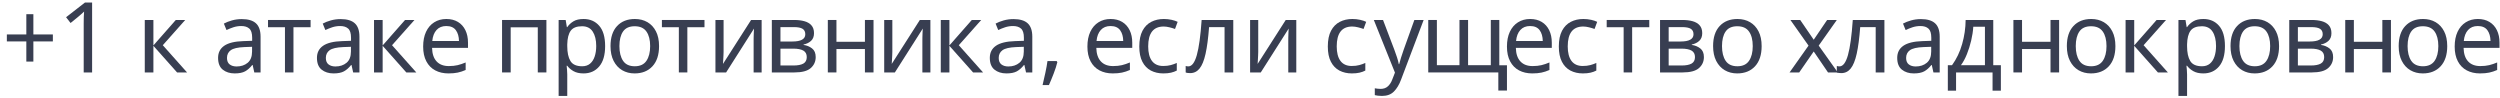
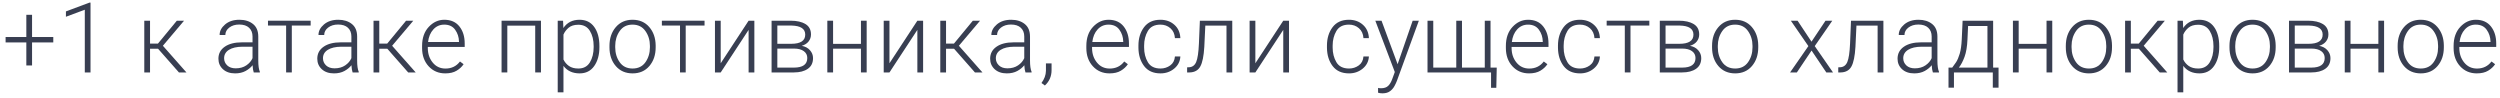
<svg xmlns="http://www.w3.org/2000/svg" clip-rule="evenodd" stroke-miterlimit="4.00" viewBox="0 0 1277 50">
  <defs />
  <g transform="matrix(1.00, 0.00, -0.00, -1.00, 0.0, 50.0)">
-     <text xml:space="preserve" font-family="Roboto-Regular" font-size="50.0" fill="#383E51" transform="matrix(1.00, 0.00, -0.00, -1.00, 1.0, 13.0)">+</text>
-     <text xml:space="preserve" font-family="Roboto-Regular" font-size="50.0" fill="#383E51" transform="matrix(1.00, 0.00, -0.00, -1.00, 29.3, 13.0)">1</text>
-     <text xml:space="preserve" font-family="Roboto-Regular" font-size="50.0" fill="#383E51" transform="matrix(1.00, 0.00, -0.00, -1.00, 57.4, 13.0)"> </text>
-     <text xml:space="preserve" font-family="Roboto-Regular" font-size="50.0" fill="#383E51" transform="matrix(1.00, 0.00, -0.00, -1.00, 69.7, 13.0)">к</text>
-     <text xml:space="preserve" font-family="Roboto-Regular" font-size="50.0" fill="#383E51" transform="matrix(1.00, 0.00, -0.00, -1.00, 96.8, 13.0)"> </text>
-     <text xml:space="preserve" font-family="Roboto-Regular" font-size="50.0" fill="#383E51" transform="matrix(1.00, 0.00, -0.00, -1.00, 109.1, 13.0)">а</text>
-     <text xml:space="preserve" font-family="Roboto-Regular" font-size="50.0" fill="#383E51" transform="matrix(1.00, 0.00, -0.00, -1.00, 135.9, 13.0)">т</text>
-     <text xml:space="preserve" font-family="Roboto-Regular" font-size="50.0" fill="#383E51" transform="matrix(1.00, 0.00, -0.00, -1.00, 159.6, 13.0)">а</text>
-     <text xml:space="preserve" font-family="Roboto-Regular" font-size="50.0" fill="#383E51" transform="matrix(1.00, 0.00, -0.00, -1.00, 186.8, 13.0)">к</text>
-     <text xml:space="preserve" font-family="Roboto-Regular" font-size="50.0" fill="#383E51" transform="matrix(1.00, 0.00, -0.00, -1.00, 213.4, 13.0)">е</text>
-     <text xml:space="preserve" font-family="Roboto-Regular" font-size="50.0" fill="#383E51" transform="matrix(1.00, 0.00, -0.00, -1.00, 239.9, 13.0)"> </text>
-     <text xml:space="preserve" font-family="Roboto-Regular" font-size="50.0" fill="#383E51" transform="matrix(1.00, 0.00, -0.00, -1.00, 252.2, 13.0)">п</text>
-     <text xml:space="preserve" font-family="Roboto-Regular" font-size="50.0" fill="#383E51" transform="matrix(1.00, 0.00, -0.00, -1.00, 281.1, 13.0)">р</text>
-     <text xml:space="preserve" font-family="Roboto-Regular" font-size="50.0" fill="#383E51" transform="matrix(1.00, 0.00, -0.00, -1.00, 309.1, 13.0)">о</text>
-     <text xml:space="preserve" font-family="Roboto-Regular" font-size="50.0" fill="#383E51" transform="matrix(1.00, 0.00, -0.00, -1.00, 337.1, 13.0)">т</text>
-     <text xml:space="preserve" font-family="Roboto-Regular" font-size="50.0" fill="#383E51" transform="matrix(1.00, 0.00, -0.00, -1.00, 361.2, 13.0)">и</text>
-     <text xml:space="preserve" font-family="Roboto-Regular" font-size="50.0" fill="#383E51" transform="matrix(1.00, 0.00, -0.00, -1.00, 390.0, 13.0)">в</text>
-     <text xml:space="preserve" font-family="Roboto-Regular" font-size="50.0" fill="#383E51" transform="matrix(1.00, 0.00, -0.00, -1.00, 418.6, 13.0)">н</text>
-     <text xml:space="preserve" font-family="Roboto-Regular" font-size="50.0" fill="#383E51" transform="matrix(1.00, 0.00, -0.00, -1.00, 447.4, 13.0)">и</text>
-     <text xml:space="preserve" font-family="Roboto-Regular" font-size="50.0" fill="#383E51" transform="matrix(1.00, 0.00, -0.00, -1.00, 476.3, 13.0)">к</text>
-     <text xml:space="preserve" font-family="Roboto-Regular" font-size="50.0" fill="#383E51" transform="matrix(1.00, 0.00, -0.00, -1.00, 503.3, 13.0)">а</text>
-     <text xml:space="preserve" font-family="Roboto-Regular" font-size="50.0" fill="#383E51" transform="matrix(1.00, 0.00, -0.00, -1.00, 530.5, 13.0)">,</text>
-     <text xml:space="preserve" font-family="Roboto-Regular" font-size="50.0" fill="#383E51" transform="matrix(1.00, 0.00, -0.00, -1.00, 540.3, 13.0)"> </text>
-     <text xml:space="preserve" font-family="Roboto-Regular" font-size="50.0" fill="#383E51" transform="matrix(1.00, 0.00, -0.00, -1.00, 552.7, 13.0)">е</text>
-     <text xml:space="preserve" font-family="Roboto-Regular" font-size="50.0" fill="#383E51" transform="matrix(1.00, 0.00, -0.00, -1.00, 579.2, 13.0)">с</text>
-     <text xml:space="preserve" font-family="Roboto-Regular" font-size="50.0" fill="#383E51" transform="matrix(1.00, 0.00, -0.00, -1.00, 605.3, 13.0)">л</text>
-     <text xml:space="preserve" font-family="Roboto-Regular" font-size="50.0" fill="#383E51" transform="matrix(1.00, 0.00, -0.00, -1.00, 634.3, 13.0)">и</text>
-     <text xml:space="preserve" font-family="Roboto-Regular" font-size="50.0" fill="#383E51" transform="matrix(1.00, 0.00, -0.00, -1.00, 663.1, 13.0)"> </text>
-     <text xml:space="preserve" font-family="Roboto-Regular" font-size="50.0" fill="#383E51" transform="matrix(1.00, 0.00, -0.00, -1.00, 675.5, 13.0)">с</text>
-     <text xml:space="preserve" font-family="Roboto-Regular" font-size="50.0" fill="#383E51" transform="matrix(1.00, 0.00, -0.00, -1.00, 701.7, 13.0)">у</text>
-     <text xml:space="preserve" font-family="Roboto-Regular" font-size="50.0" fill="#383E51" transform="matrix(1.00, 0.00, -0.00, -1.00, 725.3, 13.0)">щ</text>
-     <text xml:space="preserve" font-family="Roboto-Regular" font-size="50.0" fill="#383E51" transform="matrix(1.00, 0.00, -0.00, -1.00, 767.0, 13.0)">е</text>
-     <text xml:space="preserve" font-family="Roboto-Regular" font-size="50.0" fill="#383E51" transform="matrix(1.00, 0.00, -0.00, -1.00, 793.5, 13.0)">с</text>
-     <text xml:space="preserve" font-family="Roboto-Regular" font-size="50.0" fill="#383E51" transform="matrix(1.00, 0.00, -0.00, -1.00, 819.7, 13.0)">т</text>
-     <text xml:space="preserve" font-family="Roboto-Regular" font-size="50.0" fill="#383E51" transform="matrix(1.00, 0.00, -0.00, -1.00, 843.7, 13.0)">в</text>
-     <text xml:space="preserve" font-family="Roboto-Regular" font-size="50.0" fill="#383E51" transform="matrix(1.00, 0.00, -0.00, -1.00, 872.3, 13.0)">о</text>
-     <text xml:space="preserve" font-family="Roboto-Regular" font-size="50.0" fill="#383E51" transform="matrix(1.00, 0.00, -0.00, -1.00, 900.8, 13.0)"> </text>
-     <text xml:space="preserve" font-family="Roboto-Regular" font-size="50.0" fill="#383E51" transform="matrix(1.00, 0.00, -0.00, -1.00, 913.2, 13.0)">х</text>
-     <text xml:space="preserve" font-family="Roboto-Regular" font-size="50.0" fill="#383E51" transform="matrix(1.00, 0.00, -0.00, -1.00, 937.9, 13.0)">л</text>
-     <text xml:space="preserve" font-family="Roboto-Regular" font-size="50.0" fill="#383E51" transform="matrix(1.00, 0.00, -0.00, -1.00, 966.8, 13.0)">а</text>
-     <text xml:space="preserve" font-family="Roboto-Regular" font-size="50.0" fill="#383E51" transform="matrix(1.00, 0.00, -0.00, -1.00, 994.0, 13.0)">д</text>
-     <text xml:space="preserve" font-family="Roboto-Regular" font-size="50.0" fill="#383E51" transform="matrix(1.00, 0.00, -0.00, -1.00, 1024.2, 13.0)">н</text>
-     <text xml:space="preserve" font-family="Roboto-Regular" font-size="50.0" fill="#383E51" transform="matrix(1.00, 0.00, -0.00, -1.00, 1053.0, 13.0)">о</text>
-     <text xml:space="preserve" font-family="Roboto-Regular" font-size="50.0" fill="#383E51" transform="matrix(1.00, 0.00, -0.00, -1.00, 1081.5, 13.0)">к</text>
-     <text xml:space="preserve" font-family="Roboto-Regular" font-size="50.0" fill="#383E51" transform="matrix(1.00, 0.00, -0.00, -1.00, 1108.5, 13.0)">р</text>
-     <text xml:space="preserve" font-family="Roboto-Regular" font-size="50.0" fill="#383E51" transform="matrix(1.00, 0.00, -0.00, -1.00, 1136.6, 13.0)">о</text>
-     <text xml:space="preserve" font-family="Roboto-Regular" font-size="50.0" fill="#383E51" transform="matrix(1.00, 0.00, -0.00, -1.00, 1165.1, 13.0)">в</text>
-     <text xml:space="preserve" font-family="Roboto-Regular" font-size="50.0" fill="#383E51" transform="matrix(1.00, 0.00, -0.00, -1.00, 1193.7, 13.0)">н</text>
-     <text xml:space="preserve" font-family="Roboto-Regular" font-size="50.0" fill="#383E51" transform="matrix(1.00, 0.00, -0.00, -1.00, 1222.5, 13.0)">о</text>
-     <text xml:space="preserve" font-family="Roboto-Regular" font-size="50.0" fill="#383E51" transform="matrix(1.00, 0.00, -0.00, -1.00, 1251.1, 13.0)">е</text>
+     <text xml:space="preserve" font-family="Roboto" font-weight="300" font-size="50.0" fill="#383E51" transform="matrix(1.00, 0.00, -0.00, -1.00, 1.0, 13.0)">+</text>
+     <text xml:space="preserve" font-family="Roboto" font-weight="300" font-size="50.0" fill="#383E51" transform="matrix(1.00, 0.00, -0.00, -1.00, 29.3, 13.0)">1</text>
+     <text xml:space="preserve" font-family="Roboto" font-weight="300" font-size="50.0" fill="#383E51" transform="matrix(1.00, 0.00, -0.00, -1.00, 57.4, 13.0)"> </text>
+     <text xml:space="preserve" font-family="Roboto" font-weight="300" font-size="50.0" fill="#383E51" transform="matrix(1.00, 0.00, -0.00, -1.00, 69.7, 13.0)">к</text>
+     <text xml:space="preserve" font-family="Roboto" font-weight="300" font-size="50.0" fill="#383E51" transform="matrix(1.00, 0.00, -0.00, -1.00, 96.8, 13.0)"> </text>
+     <text xml:space="preserve" font-family="Roboto" font-weight="300" font-size="50.0" fill="#383E51" transform="matrix(1.00, 0.00, -0.00, -1.00, 109.1, 13.0)">а</text>
+     <text xml:space="preserve" font-family="Roboto" font-weight="300" font-size="50.0" fill="#383E51" transform="matrix(1.00, 0.00, -0.00, -1.00, 135.9, 13.0)">т</text>
+     <text xml:space="preserve" font-family="Roboto" font-weight="300" font-size="50.0" fill="#383E51" transform="matrix(1.00, 0.00, -0.00, -1.00, 159.6, 13.0)">а</text>
+     <text xml:space="preserve" font-family="Roboto" font-weight="300" font-size="50.0" fill="#383E51" transform="matrix(1.00, 0.00, -0.00, -1.00, 186.8, 13.0)">к</text>
+     <text xml:space="preserve" font-family="Roboto" font-weight="300" font-size="50.0" fill="#383E51" transform="matrix(1.00, 0.00, -0.00, -1.00, 213.4, 13.0)">е</text>
+     <text xml:space="preserve" font-family="Roboto" font-weight="300" font-size="50.0" fill="#383E51" transform="matrix(1.00, 0.00, -0.00, -1.00, 239.9, 13.0)"> </text>
+     <text xml:space="preserve" font-family="Roboto" font-weight="300" font-size="50.0" fill="#383E51" transform="matrix(1.00, 0.00, -0.00, -1.00, 252.2, 13.0)">п</text>
+     <text xml:space="preserve" font-family="Roboto" font-weight="300" font-size="50.0" fill="#383E51" transform="matrix(1.00, 0.00, -0.00, -1.00, 281.1, 13.0)">р</text>
+     <text xml:space="preserve" font-family="Roboto" font-weight="300" font-size="50.0" fill="#383E51" transform="matrix(1.00, 0.00, -0.00, -1.00, 309.1, 13.0)">о</text>
+     <text xml:space="preserve" font-family="Roboto" font-weight="300" font-size="50.0" fill="#383E51" transform="matrix(1.00, 0.00, -0.00, -1.00, 337.1, 13.0)">т</text>
+     <text xml:space="preserve" font-family="Roboto" font-weight="300" font-size="50.0" fill="#383E51" transform="matrix(1.00, 0.00, -0.00, -1.00, 361.2, 13.0)">и</text>
+     <text xml:space="preserve" font-family="Roboto" font-weight="300" font-size="50.0" fill="#383E51" transform="matrix(1.00, 0.00, -0.00, -1.00, 390.0, 13.0)">в</text>
+     <text xml:space="preserve" font-family="Roboto" font-weight="300" font-size="50.0" fill="#383E51" transform="matrix(1.00, 0.00, -0.00, -1.00, 418.6, 13.0)">н</text>
+     <text xml:space="preserve" font-family="Roboto" font-weight="300" font-size="50.0" fill="#383E51" transform="matrix(1.00, 0.00, -0.00, -1.00, 447.4, 13.0)">и</text>
+     <text xml:space="preserve" font-family="Roboto" font-weight="300" font-size="50.0" fill="#383E51" transform="matrix(1.00, 0.00, -0.00, -1.00, 476.3, 13.0)">к</text>
+     <text xml:space="preserve" font-family="Roboto" font-weight="300" font-size="50.0" fill="#383E51" transform="matrix(1.00, 0.00, -0.00, -1.00, 503.3, 13.0)">а</text>
+     <text xml:space="preserve" font-family="Roboto" font-weight="300" font-size="50.0" fill="#383E51" transform="matrix(1.00, 0.00, -0.00, -1.00, 530.5, 13.0)">,</text>
+     <text xml:space="preserve" font-family="Roboto" font-weight="300" font-size="50.0" fill="#383E51" transform="matrix(1.00, 0.00, -0.00, -1.00, 540.3, 13.0)"> </text>
+     <text xml:space="preserve" font-family="Roboto" font-weight="300" font-size="50.0" fill="#383E51" transform="matrix(1.00, 0.00, -0.00, -1.00, 552.7, 13.0)">е</text>
+     <text xml:space="preserve" font-family="Roboto" font-weight="300" font-size="50.0" fill="#383E51" transform="matrix(1.00, 0.00, -0.00, -1.00, 579.2, 13.0)">с</text>
+     <text xml:space="preserve" font-family="Roboto" font-weight="300" font-size="50.0" fill="#383E51" transform="matrix(1.00, 0.00, -0.00, -1.00, 605.3, 13.0)">л</text>
+     <text xml:space="preserve" font-family="Roboto" font-weight="300" font-size="50.0" fill="#383E51" transform="matrix(1.00, 0.00, -0.00, -1.00, 634.3, 13.0)">и</text>
+     <text xml:space="preserve" font-family="Roboto" font-weight="300" font-size="50.0" fill="#383E51" transform="matrix(1.00, 0.00, -0.00, -1.00, 663.1, 13.0)"> </text>
+     <text xml:space="preserve" font-family="Roboto" font-weight="300" font-size="50.0" fill="#383E51" transform="matrix(1.00, 0.00, -0.00, -1.00, 675.5, 13.0)">с</text>
+     <text xml:space="preserve" font-family="Roboto" font-weight="300" font-size="50.0" fill="#383E51" transform="matrix(1.00, 0.00, -0.00, -1.00, 701.7, 13.0)">у</text>
+     <text xml:space="preserve" font-family="Roboto" font-weight="300" font-size="50.0" fill="#383E51" transform="matrix(1.00, 0.00, -0.00, -1.00, 725.3, 13.0)">щ</text>
+     <text xml:space="preserve" font-family="Roboto" font-weight="300" font-size="50.0" fill="#383E51" transform="matrix(1.00, 0.00, -0.00, -1.00, 767.0, 13.0)">е</text>
+     <text xml:space="preserve" font-family="Roboto" font-weight="300" font-size="50.0" fill="#383E51" transform="matrix(1.00, 0.00, -0.00, -1.00, 793.5, 13.0)">с</text>
+     <text xml:space="preserve" font-family="Roboto" font-weight="300" font-size="50.0" fill="#383E51" transform="matrix(1.00, 0.00, -0.00, -1.00, 819.7, 13.0)">т</text>
+     <text xml:space="preserve" font-family="Roboto" font-weight="300" font-size="50.0" fill="#383E51" transform="matrix(1.00, 0.00, -0.00, -1.00, 843.7, 13.0)">в</text>
+     <text xml:space="preserve" font-family="Roboto" font-weight="300" font-size="50.0" fill="#383E51" transform="matrix(1.00, 0.00, -0.00, -1.00, 872.3, 13.0)">о</text>
+     <text xml:space="preserve" font-family="Roboto" font-weight="300" font-size="50.0" fill="#383E51" transform="matrix(1.00, 0.00, -0.00, -1.00, 900.8, 13.0)"> </text>
+     <text xml:space="preserve" font-family="Roboto" font-weight="300" font-size="50.0" fill="#383E51" transform="matrix(1.00, 0.00, -0.00, -1.00, 913.2, 13.0)">х</text>
+     <text xml:space="preserve" font-family="Roboto" font-weight="300" font-size="50.0" fill="#383E51" transform="matrix(1.00, 0.00, -0.00, -1.00, 937.9, 13.0)">л</text>
+     <text xml:space="preserve" font-family="Roboto" font-weight="300" font-size="50.0" fill="#383E51" transform="matrix(1.00, 0.00, -0.00, -1.00, 966.8, 13.0)">а</text>
+     <text xml:space="preserve" font-family="Roboto" font-weight="300" font-size="50.0" fill="#383E51" transform="matrix(1.00, 0.00, -0.00, -1.00, 994.0, 13.0)">д</text>
+     <text xml:space="preserve" font-family="Roboto" font-weight="300" font-size="50.0" fill="#383E51" transform="matrix(1.00, 0.00, -0.00, -1.00, 1024.2, 13.0)">н</text>
+     <text xml:space="preserve" font-family="Roboto" font-weight="300" font-size="50.0" fill="#383E51" transform="matrix(1.00, 0.00, -0.00, -1.00, 1053.0, 13.0)">о</text>
+     <text xml:space="preserve" font-family="Roboto" font-weight="300" font-size="50.0" fill="#383E51" transform="matrix(1.00, 0.00, -0.00, -1.00, 1081.5, 13.0)">к</text>
+     <text xml:space="preserve" font-family="Roboto" font-weight="300" font-size="50.0" fill="#383E51" transform="matrix(1.00, 0.00, -0.00, -1.00, 1108.5, 13.0)">р</text>
+     <text xml:space="preserve" font-family="Roboto" font-weight="300" font-size="50.0" fill="#383E51" transform="matrix(1.00, 0.00, -0.00, -1.00, 1136.6, 13.0)">о</text>
+     <text xml:space="preserve" font-family="Roboto" font-weight="300" font-size="50.0" fill="#383E51" transform="matrix(1.00, 0.00, -0.00, -1.00, 1165.1, 13.0)">в</text>
+     <text xml:space="preserve" font-family="Roboto" font-weight="300" font-size="50.0" fill="#383E51" transform="matrix(1.00, 0.00, -0.00, -1.00, 1193.7, 13.0)">н</text>
+     <text xml:space="preserve" font-family="Roboto" font-weight="300" font-size="50.0" fill="#383E51" transform="matrix(1.00, 0.00, -0.00, -1.00, 1222.5, 13.0)">о</text>
+     <text xml:space="preserve" font-family="Roboto" font-weight="300" font-size="50.0" fill="#383E51" transform="matrix(1.00, 0.00, -0.00, -1.00, 1251.1, 13.0)">е</text>
  </g>
</svg>
